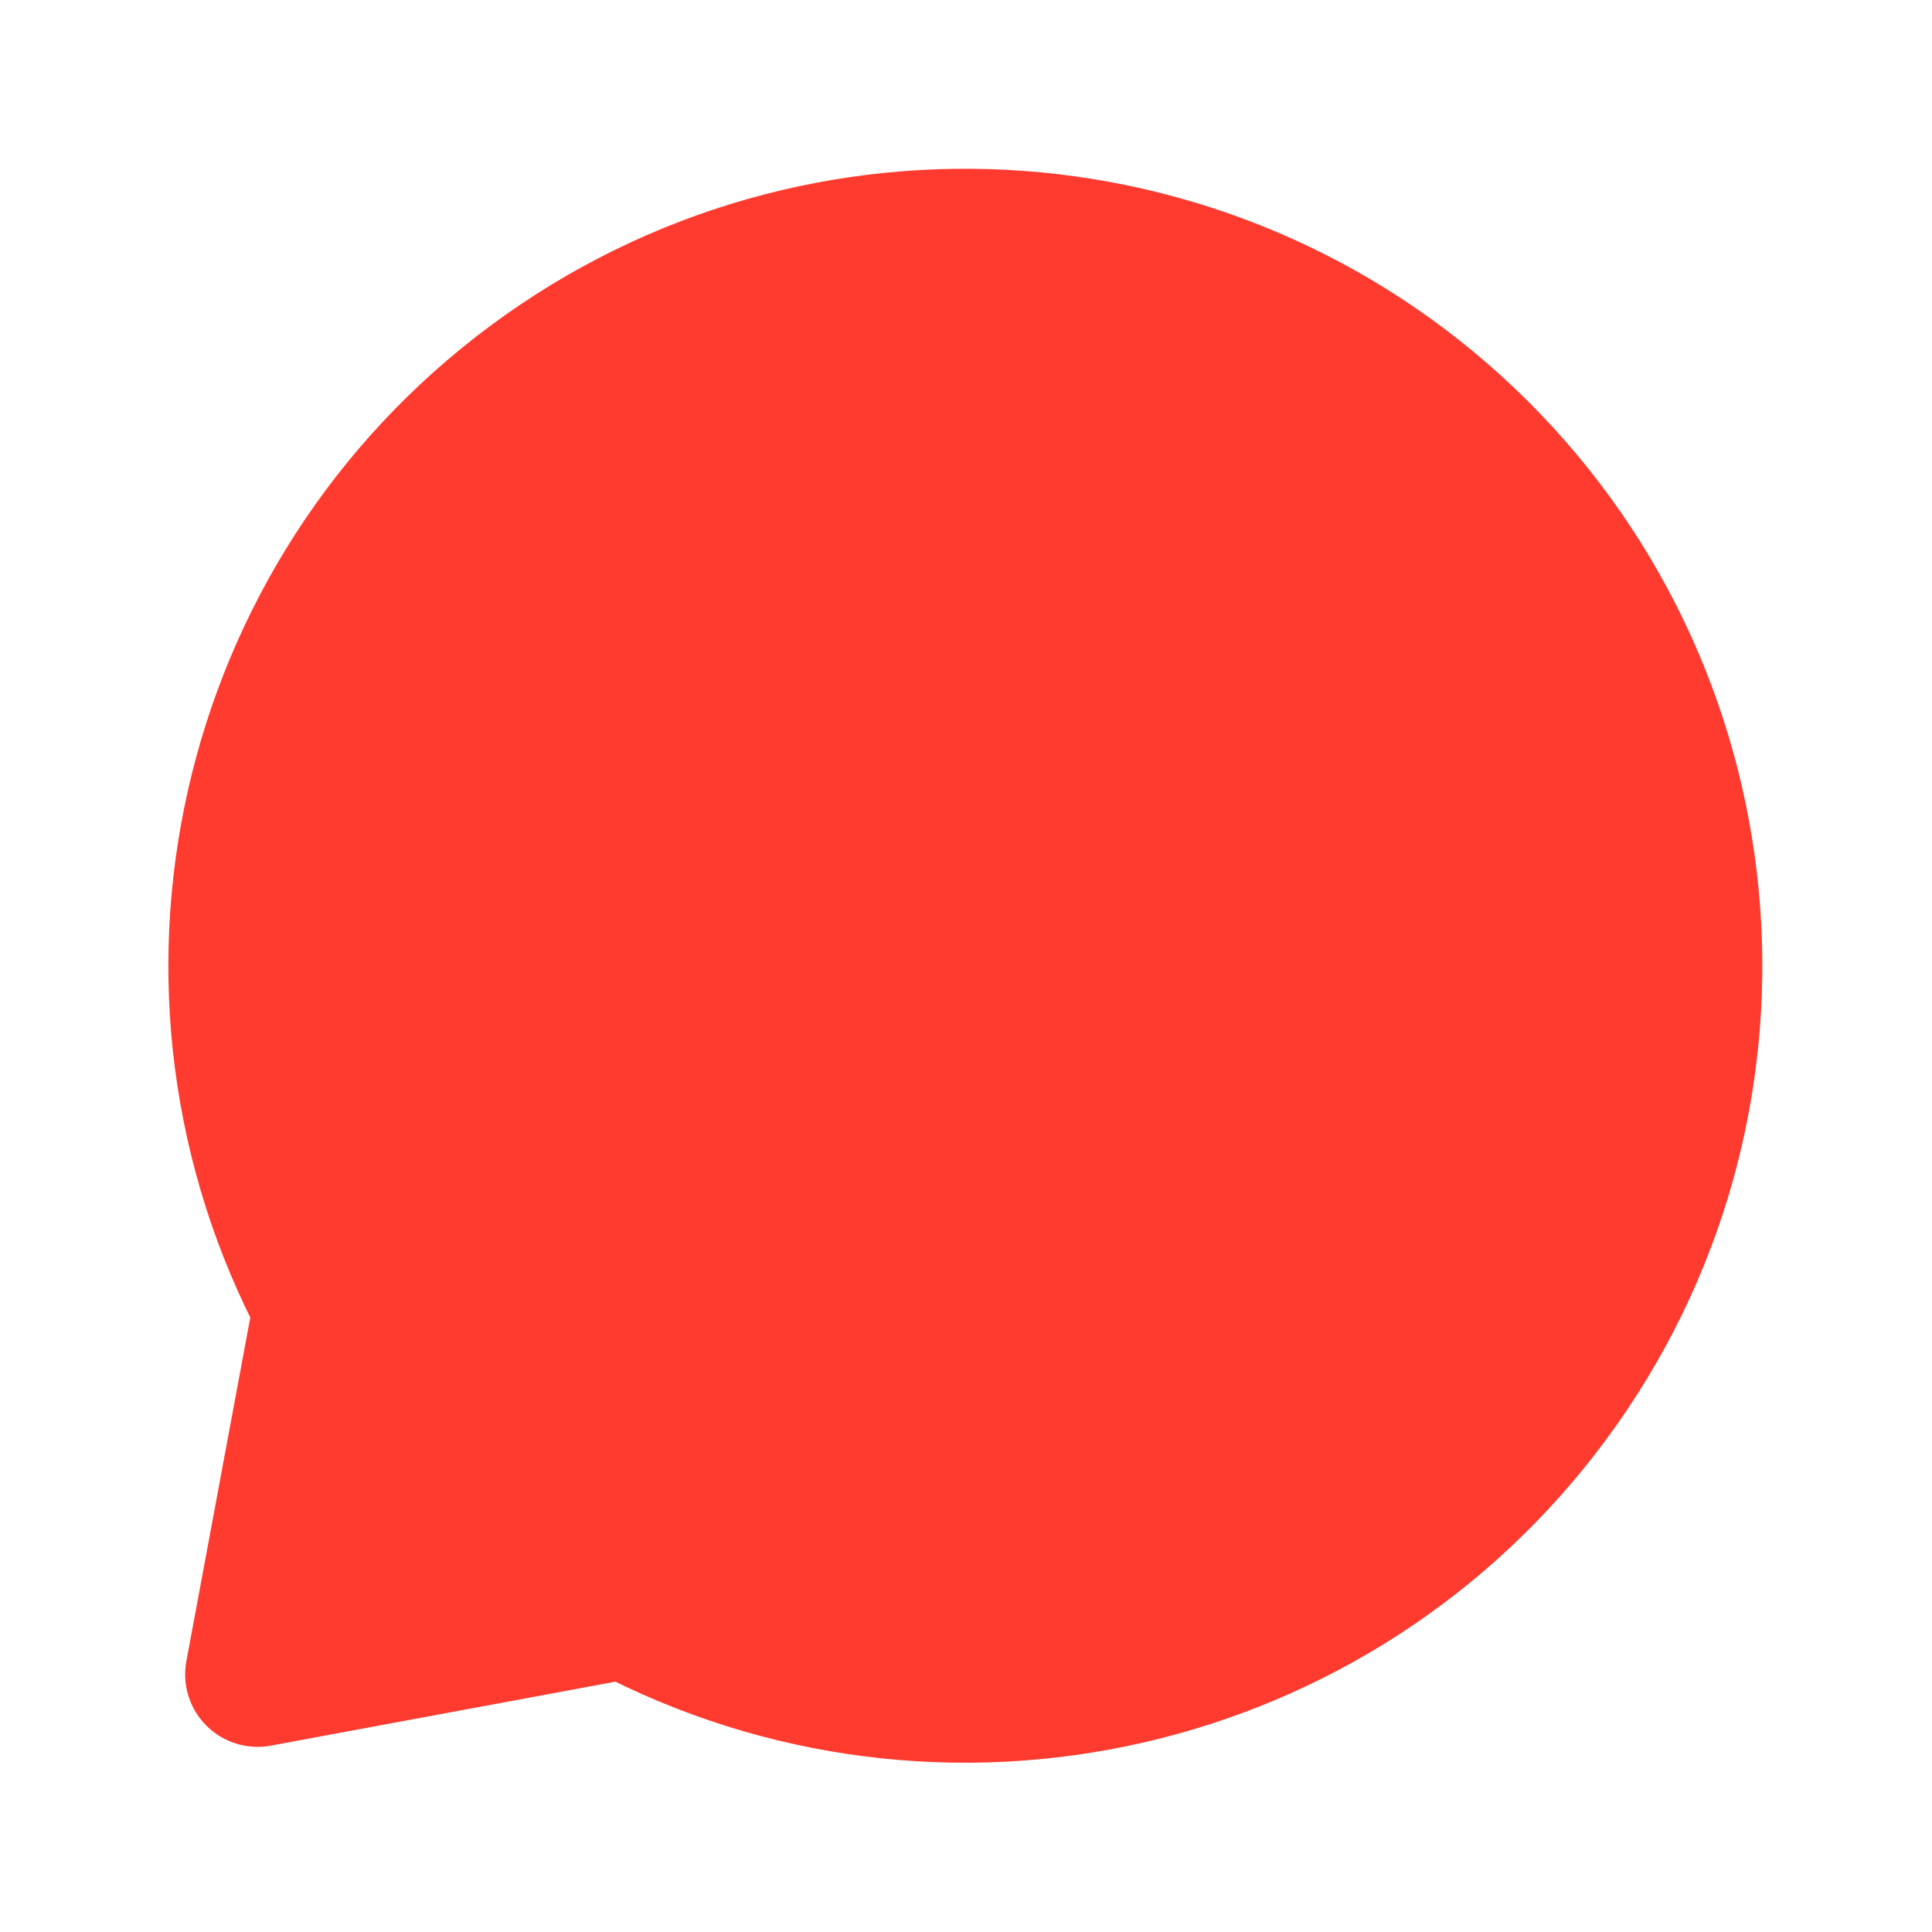
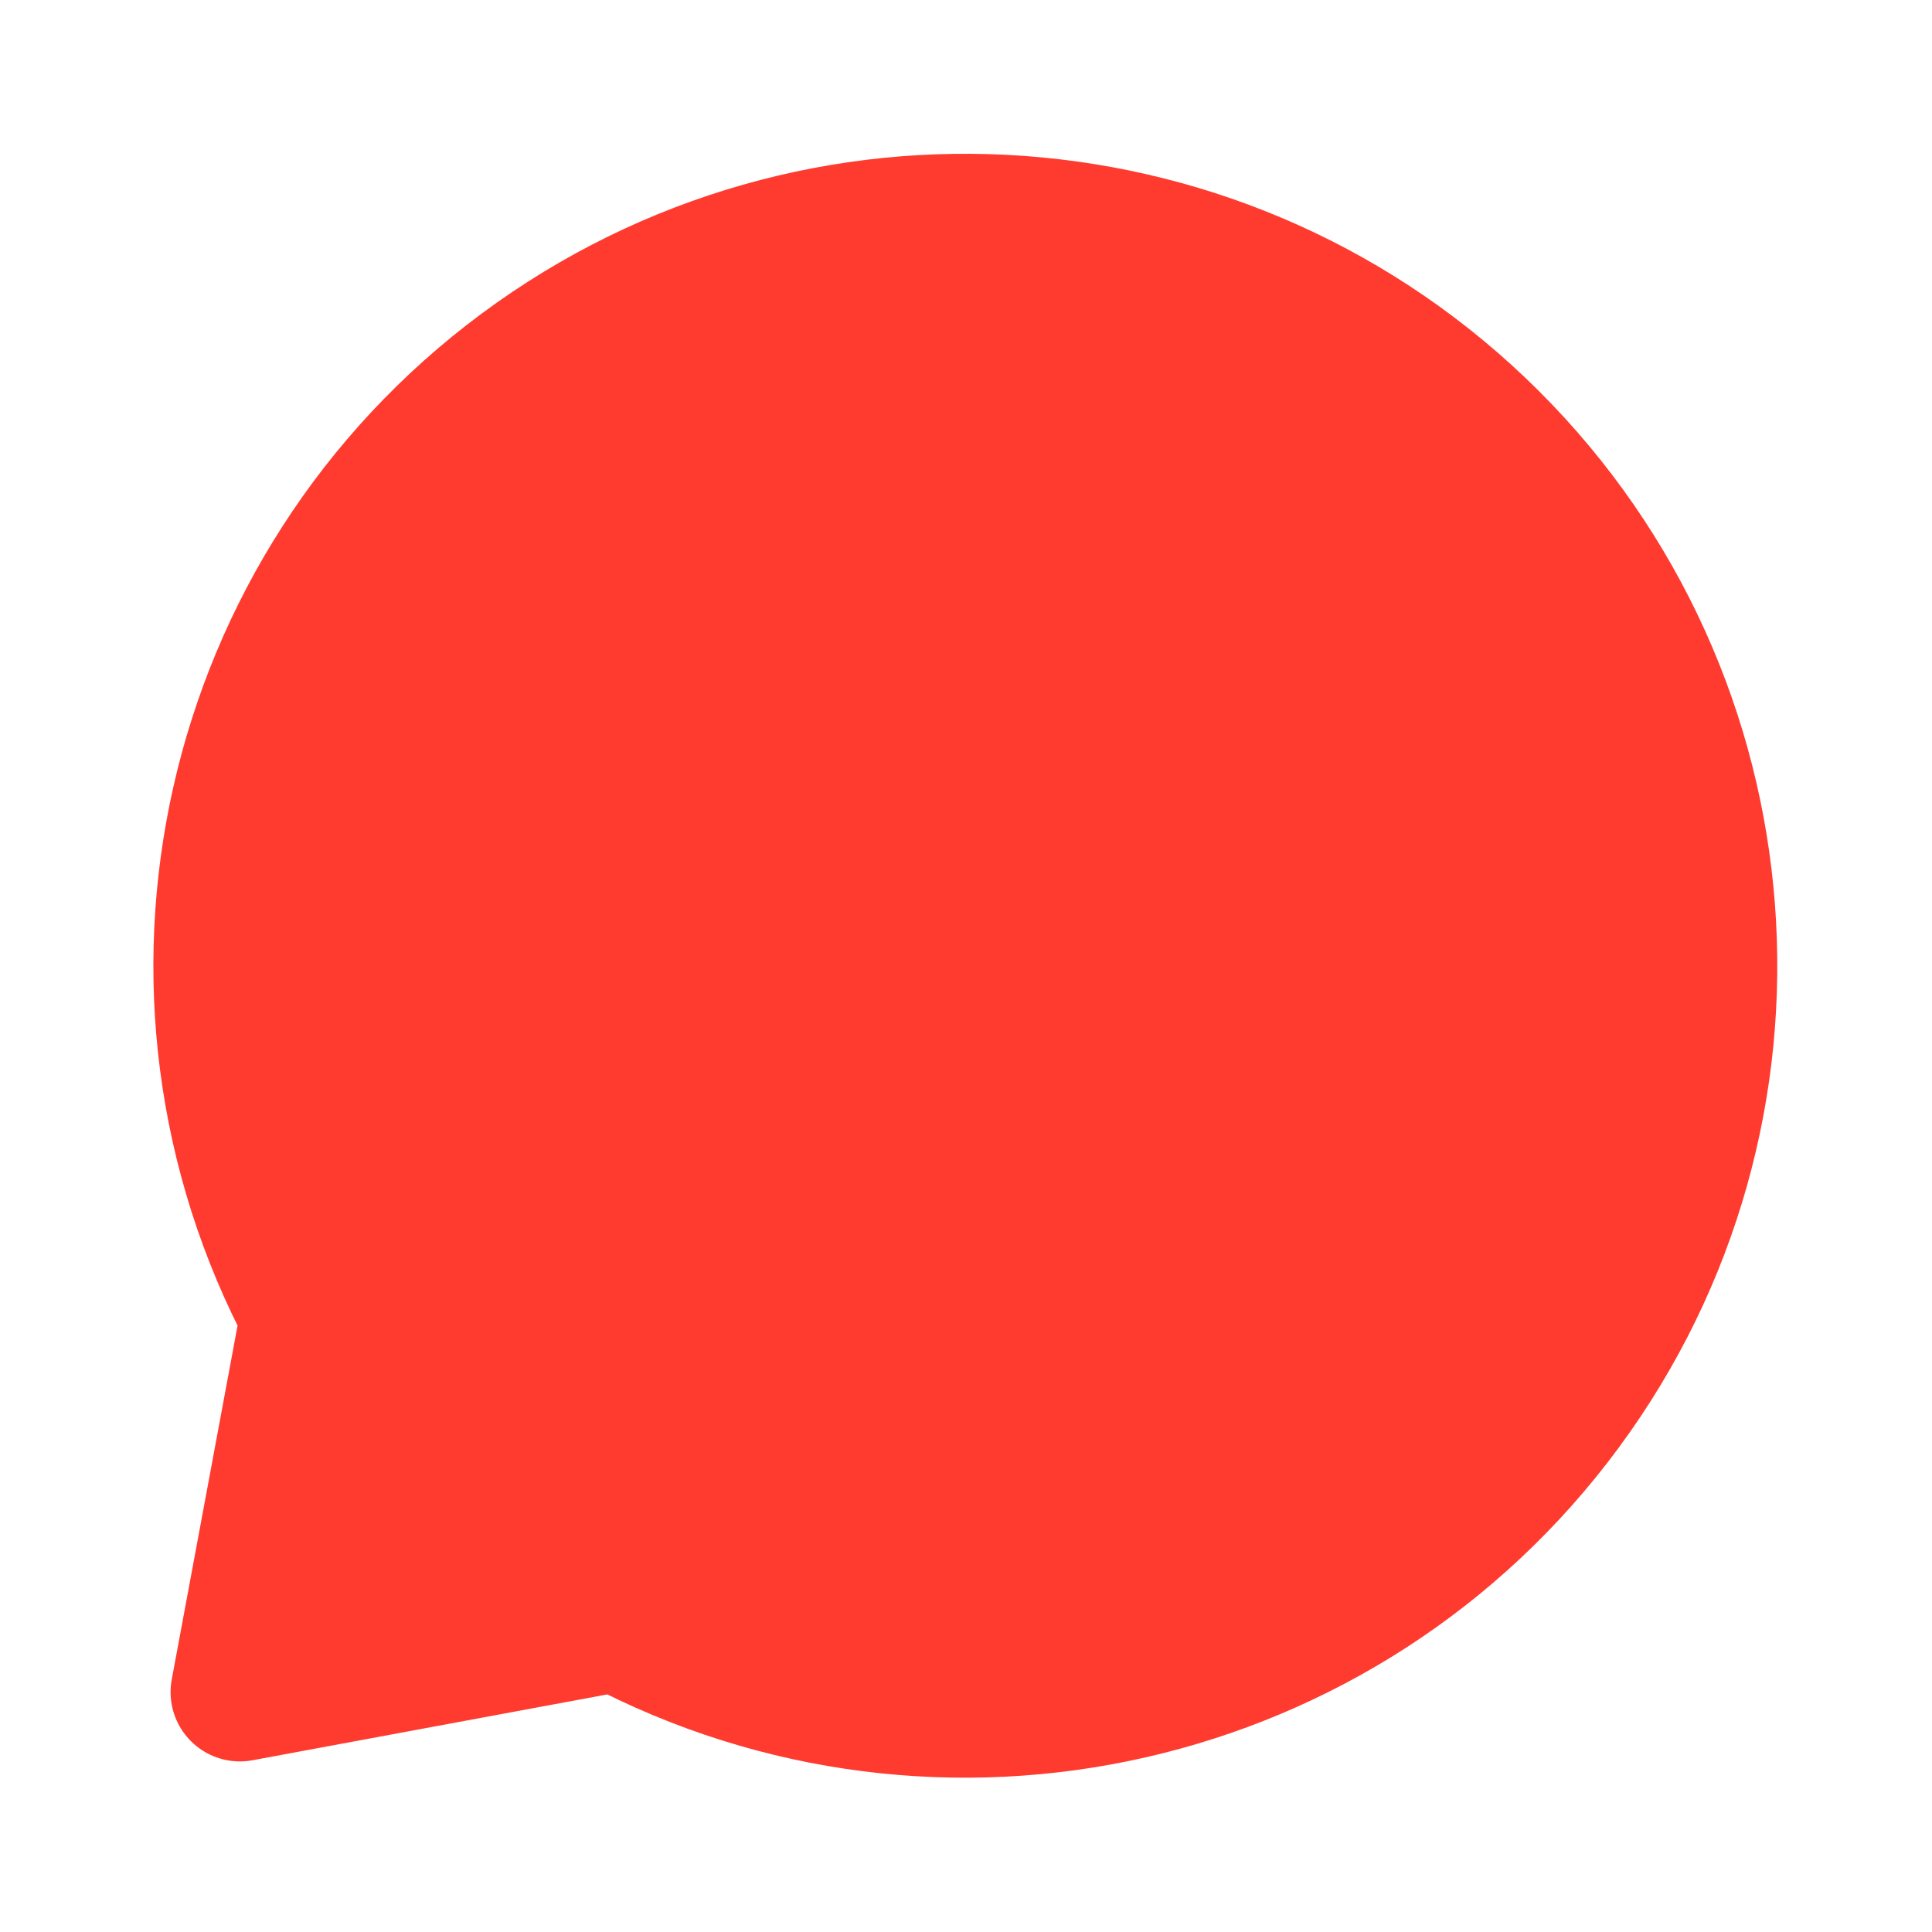
- <svg xmlns="http://www.w3.org/2000/svg" viewBox="0 0 24 24" width="24" height="24" fill="none" stroke-width="1.8" stroke-linecap="round" stroke-linejoin="round">
-   <path d="M3.2 20.8L4.05 16.23A9 9 0 1 1 7.78 19.95Z" fill="#ff3b30" stroke="#ff3b30" />
+ <svg xmlns="http://www.w3.org/2000/svg" viewBox="0 0 24 24" width="24" height="24" fill="none" stroke-width="1.68" stroke-linecap="round" stroke-linejoin="round">
+   <g transform="translate(12 12) scale(1.025) translate(-12 -12)">
+     <path d="M3.2 20.8L4.05 16.23A9 9 0 1 1 7.78 19.95Z" fill="#ff3b30" stroke="#ff3b30" />
+   </g>
</svg>
